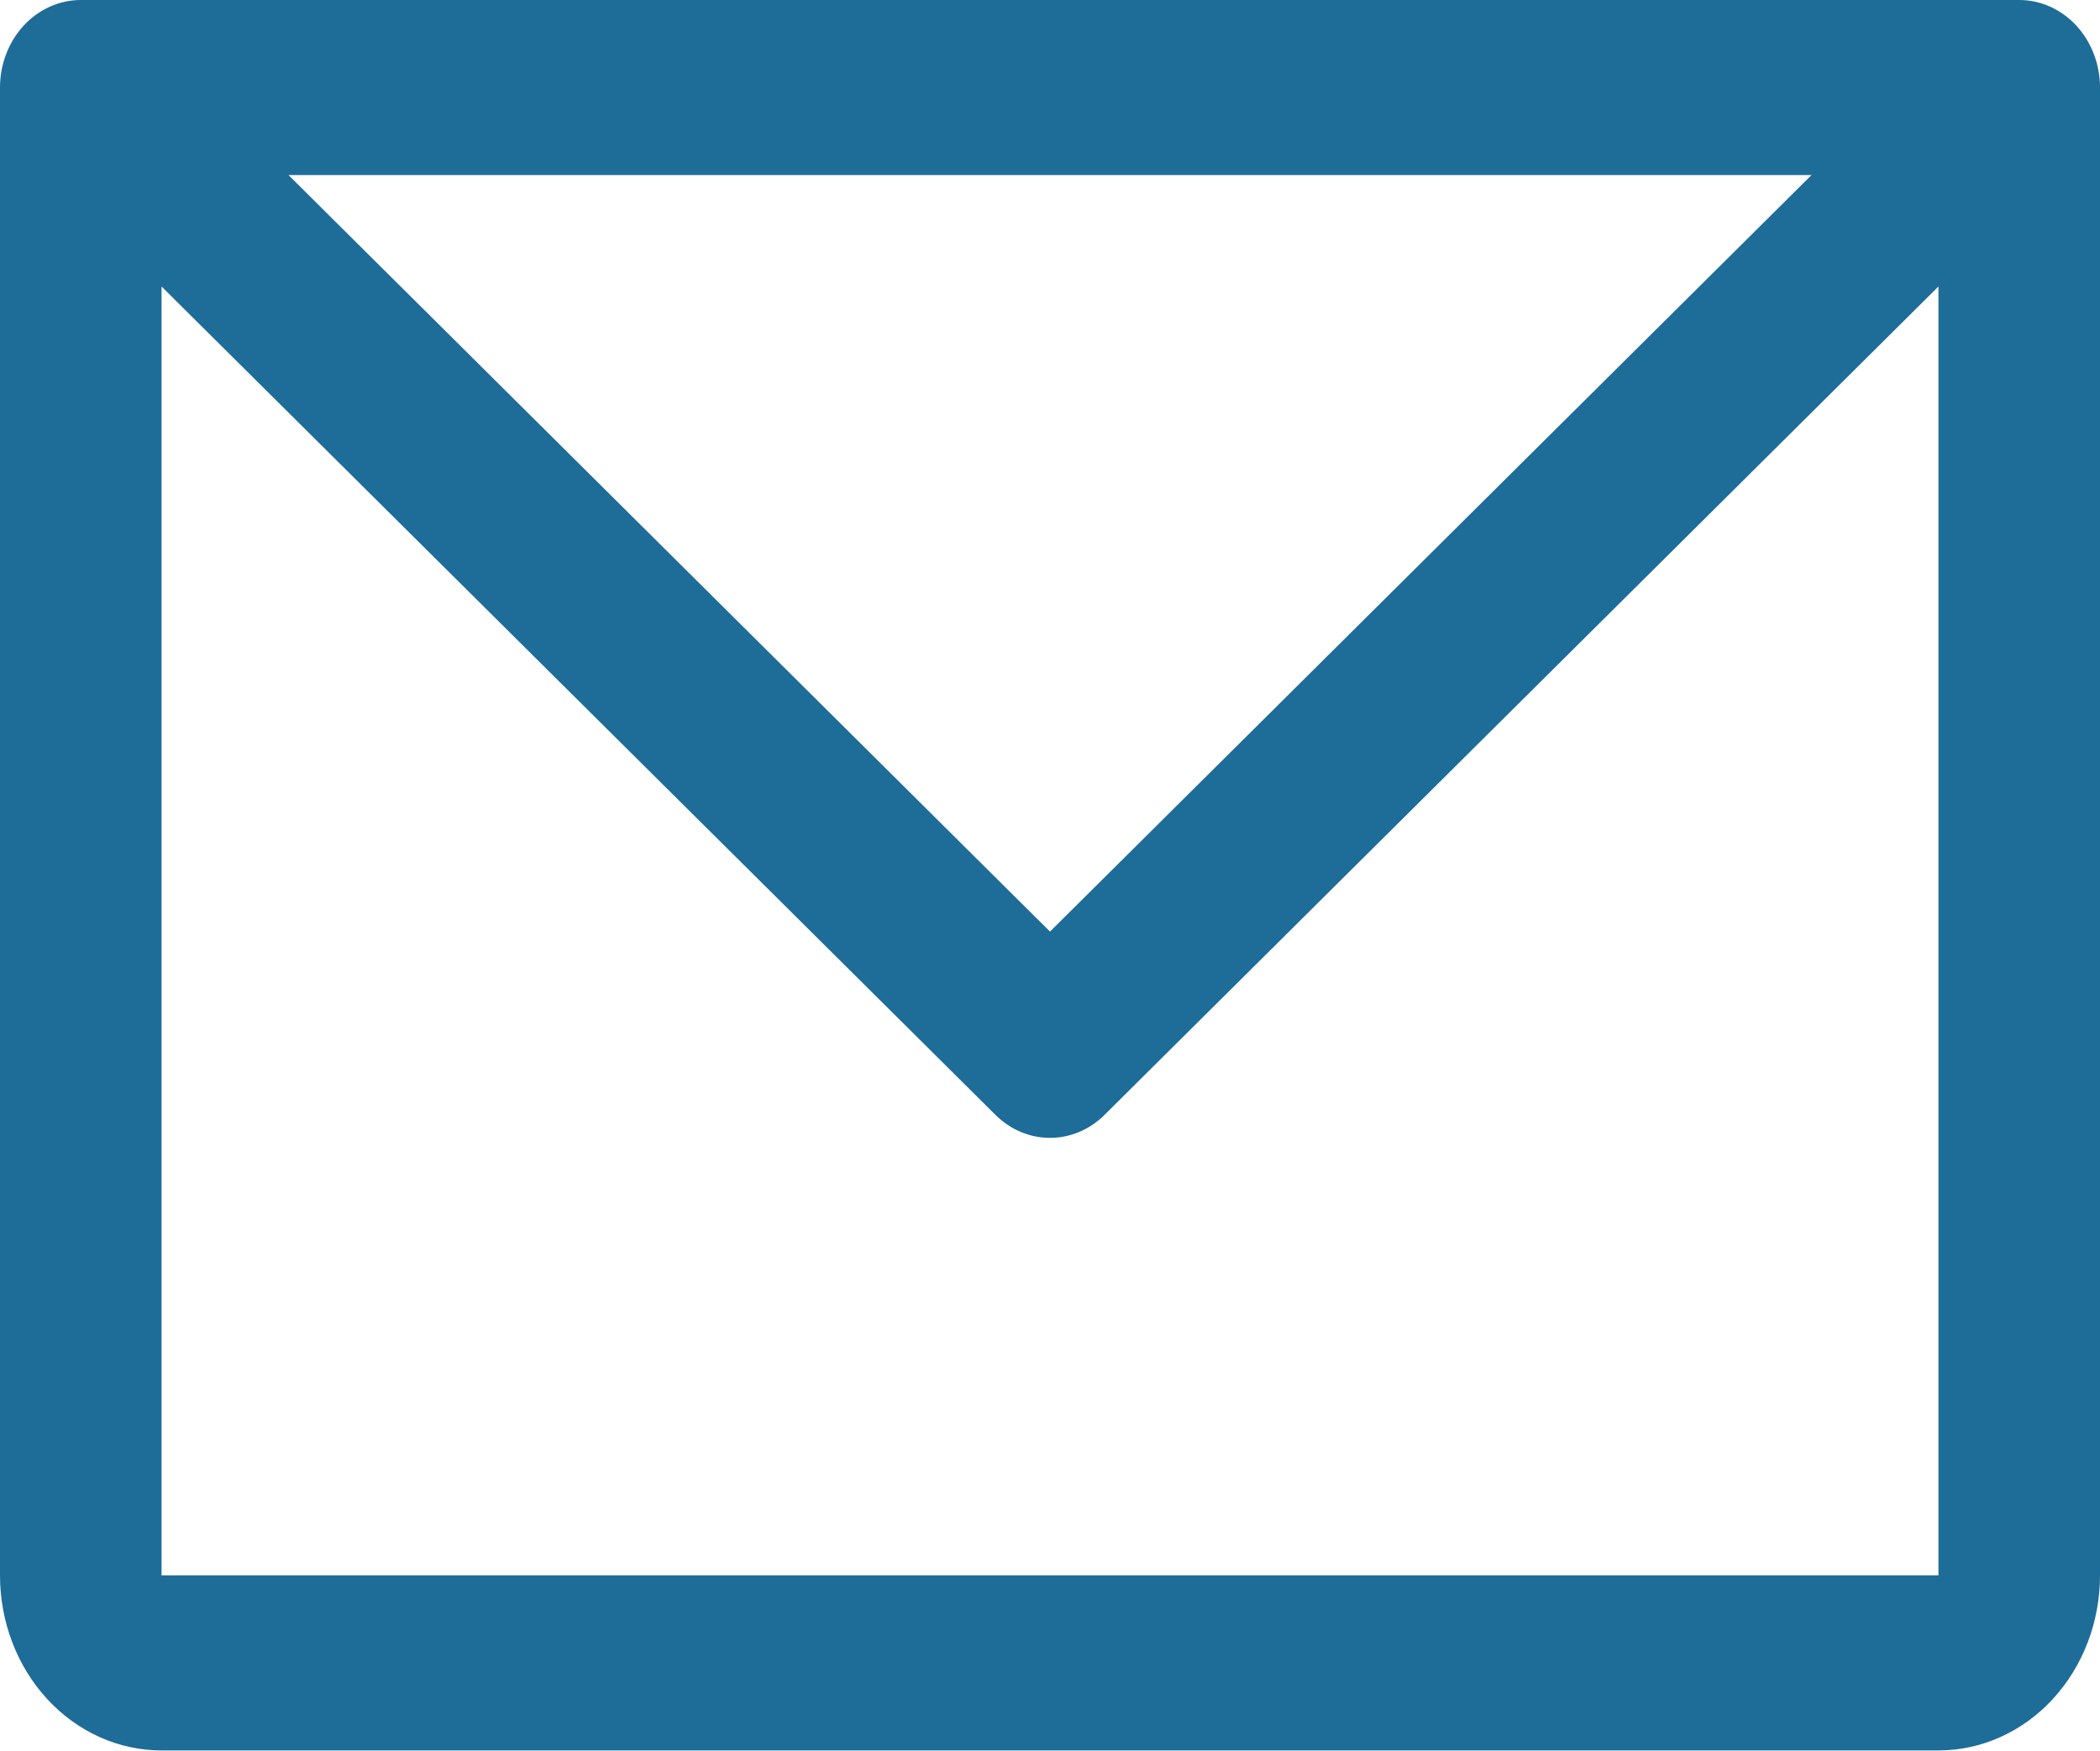
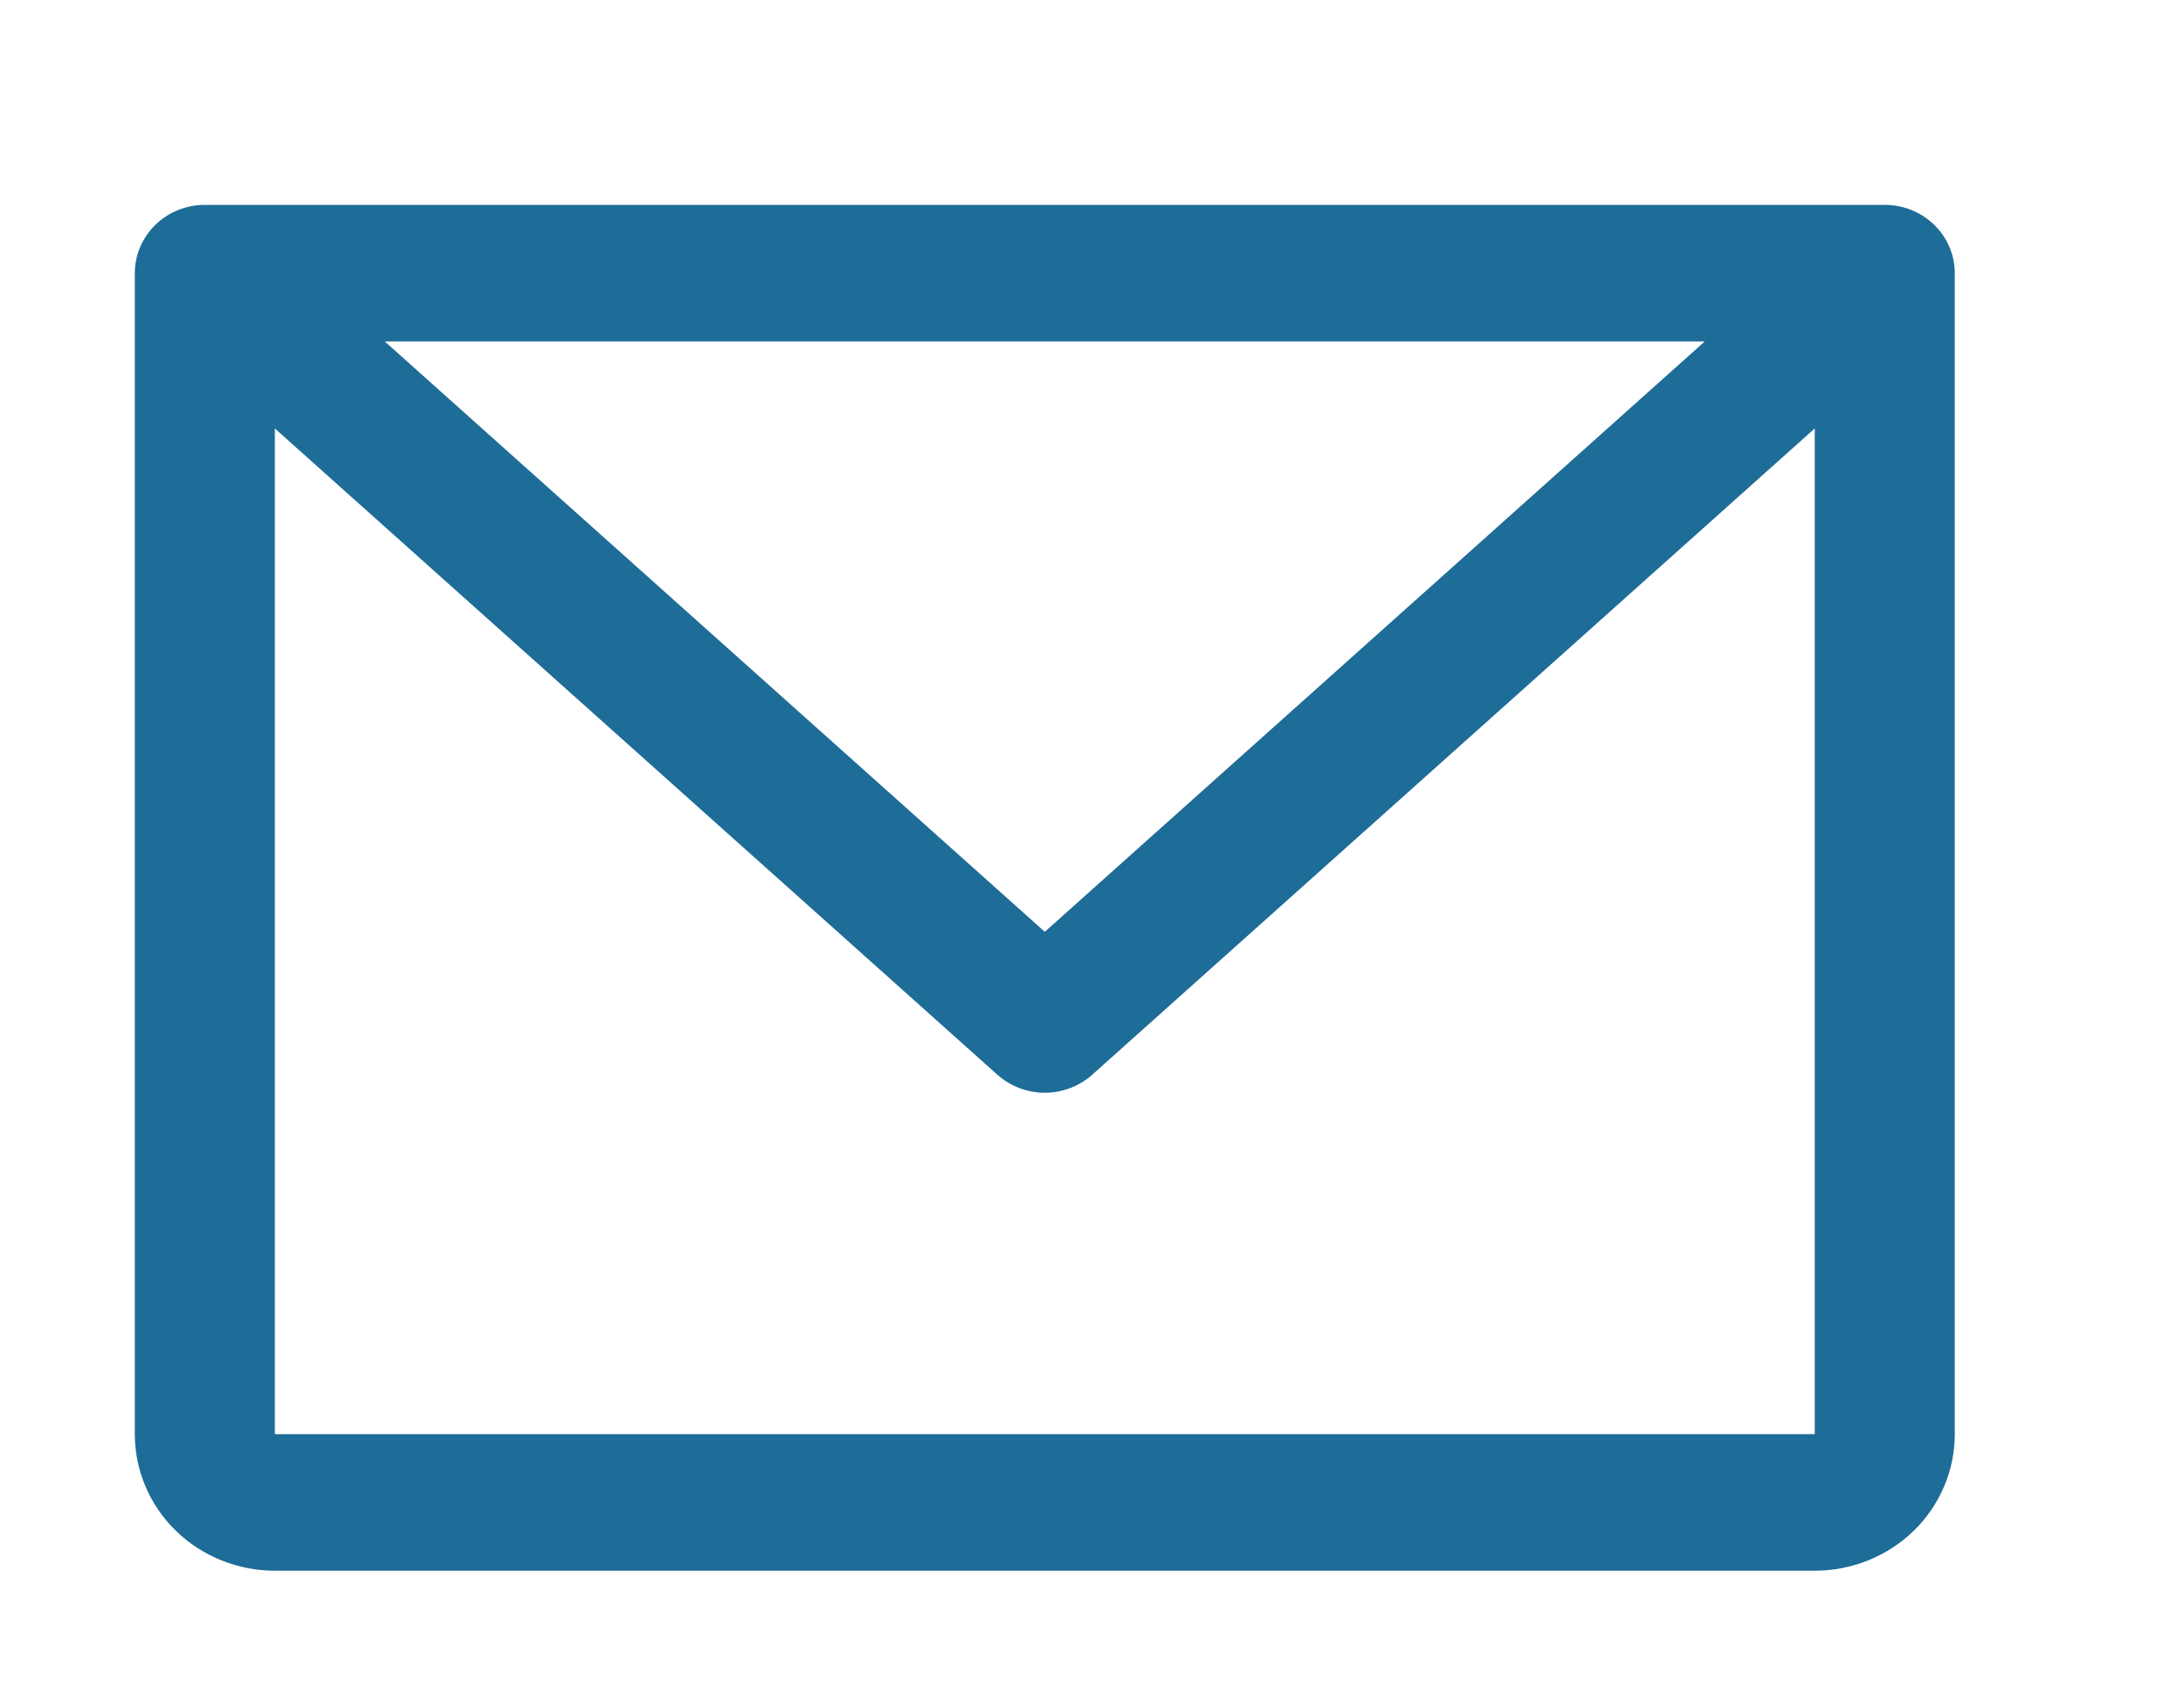
- <svg xmlns="http://www.w3.org/2000/svg" width="30" height="25" viewBox="0 0 30 25" fill="none">
-   <path d="M28.846 0H1.154C0.848 0 0.554 0.132 0.338 0.366C0.122 0.601 0 0.918 0 1.25V22.5C0 23.163 0.243 23.799 0.676 24.268C1.109 24.737 1.696 25 2.308 25H27.692C28.304 25 28.891 24.737 29.324 24.268C29.757 23.799 30 23.163 30 22.5V1.25C30 0.918 29.878 0.601 29.662 0.366C29.446 0.132 29.152 0 28.846 0ZM25.879 2.5L15 13.305L4.121 2.5H25.879ZM27.692 22.5H2.308V4.092L14.22 15.922C14.433 16.134 14.711 16.251 15 16.251C15.289 16.251 15.567 16.134 15.78 15.922L27.692 4.092V22.5Z" fill="#1E6C98" />
+ <svg xmlns="http://www.w3.org/2000/svg" width="24" height="19" viewBox="0 0 24 19" fill="none">
+   <path d="M20.971 2.28H2.279C2.072 2.28 1.874 2.36 1.728 2.503C1.582 2.645 1.5 2.839 1.5 3.04V15.96C1.5 16.363 1.664 16.75 1.956 17.035C2.248 17.32 2.645 17.48 3.058 17.48H20.192C20.605 17.48 21.002 17.32 21.294 17.035C21.586 16.75 21.75 16.363 21.75 15.96V3.04C21.75 2.839 21.668 2.645 21.522 2.503C21.376 2.36 21.178 2.28 20.971 2.28ZM18.968 3.8L11.625 10.37L4.281 3.8H18.968ZM20.192 15.96H3.058V4.768L11.098 11.961C11.242 12.089 11.43 12.161 11.625 12.161C11.82 12.161 12.008 12.089 12.152 11.961L20.192 4.768V15.96Z" fill="#1E6C98" />
</svg>
